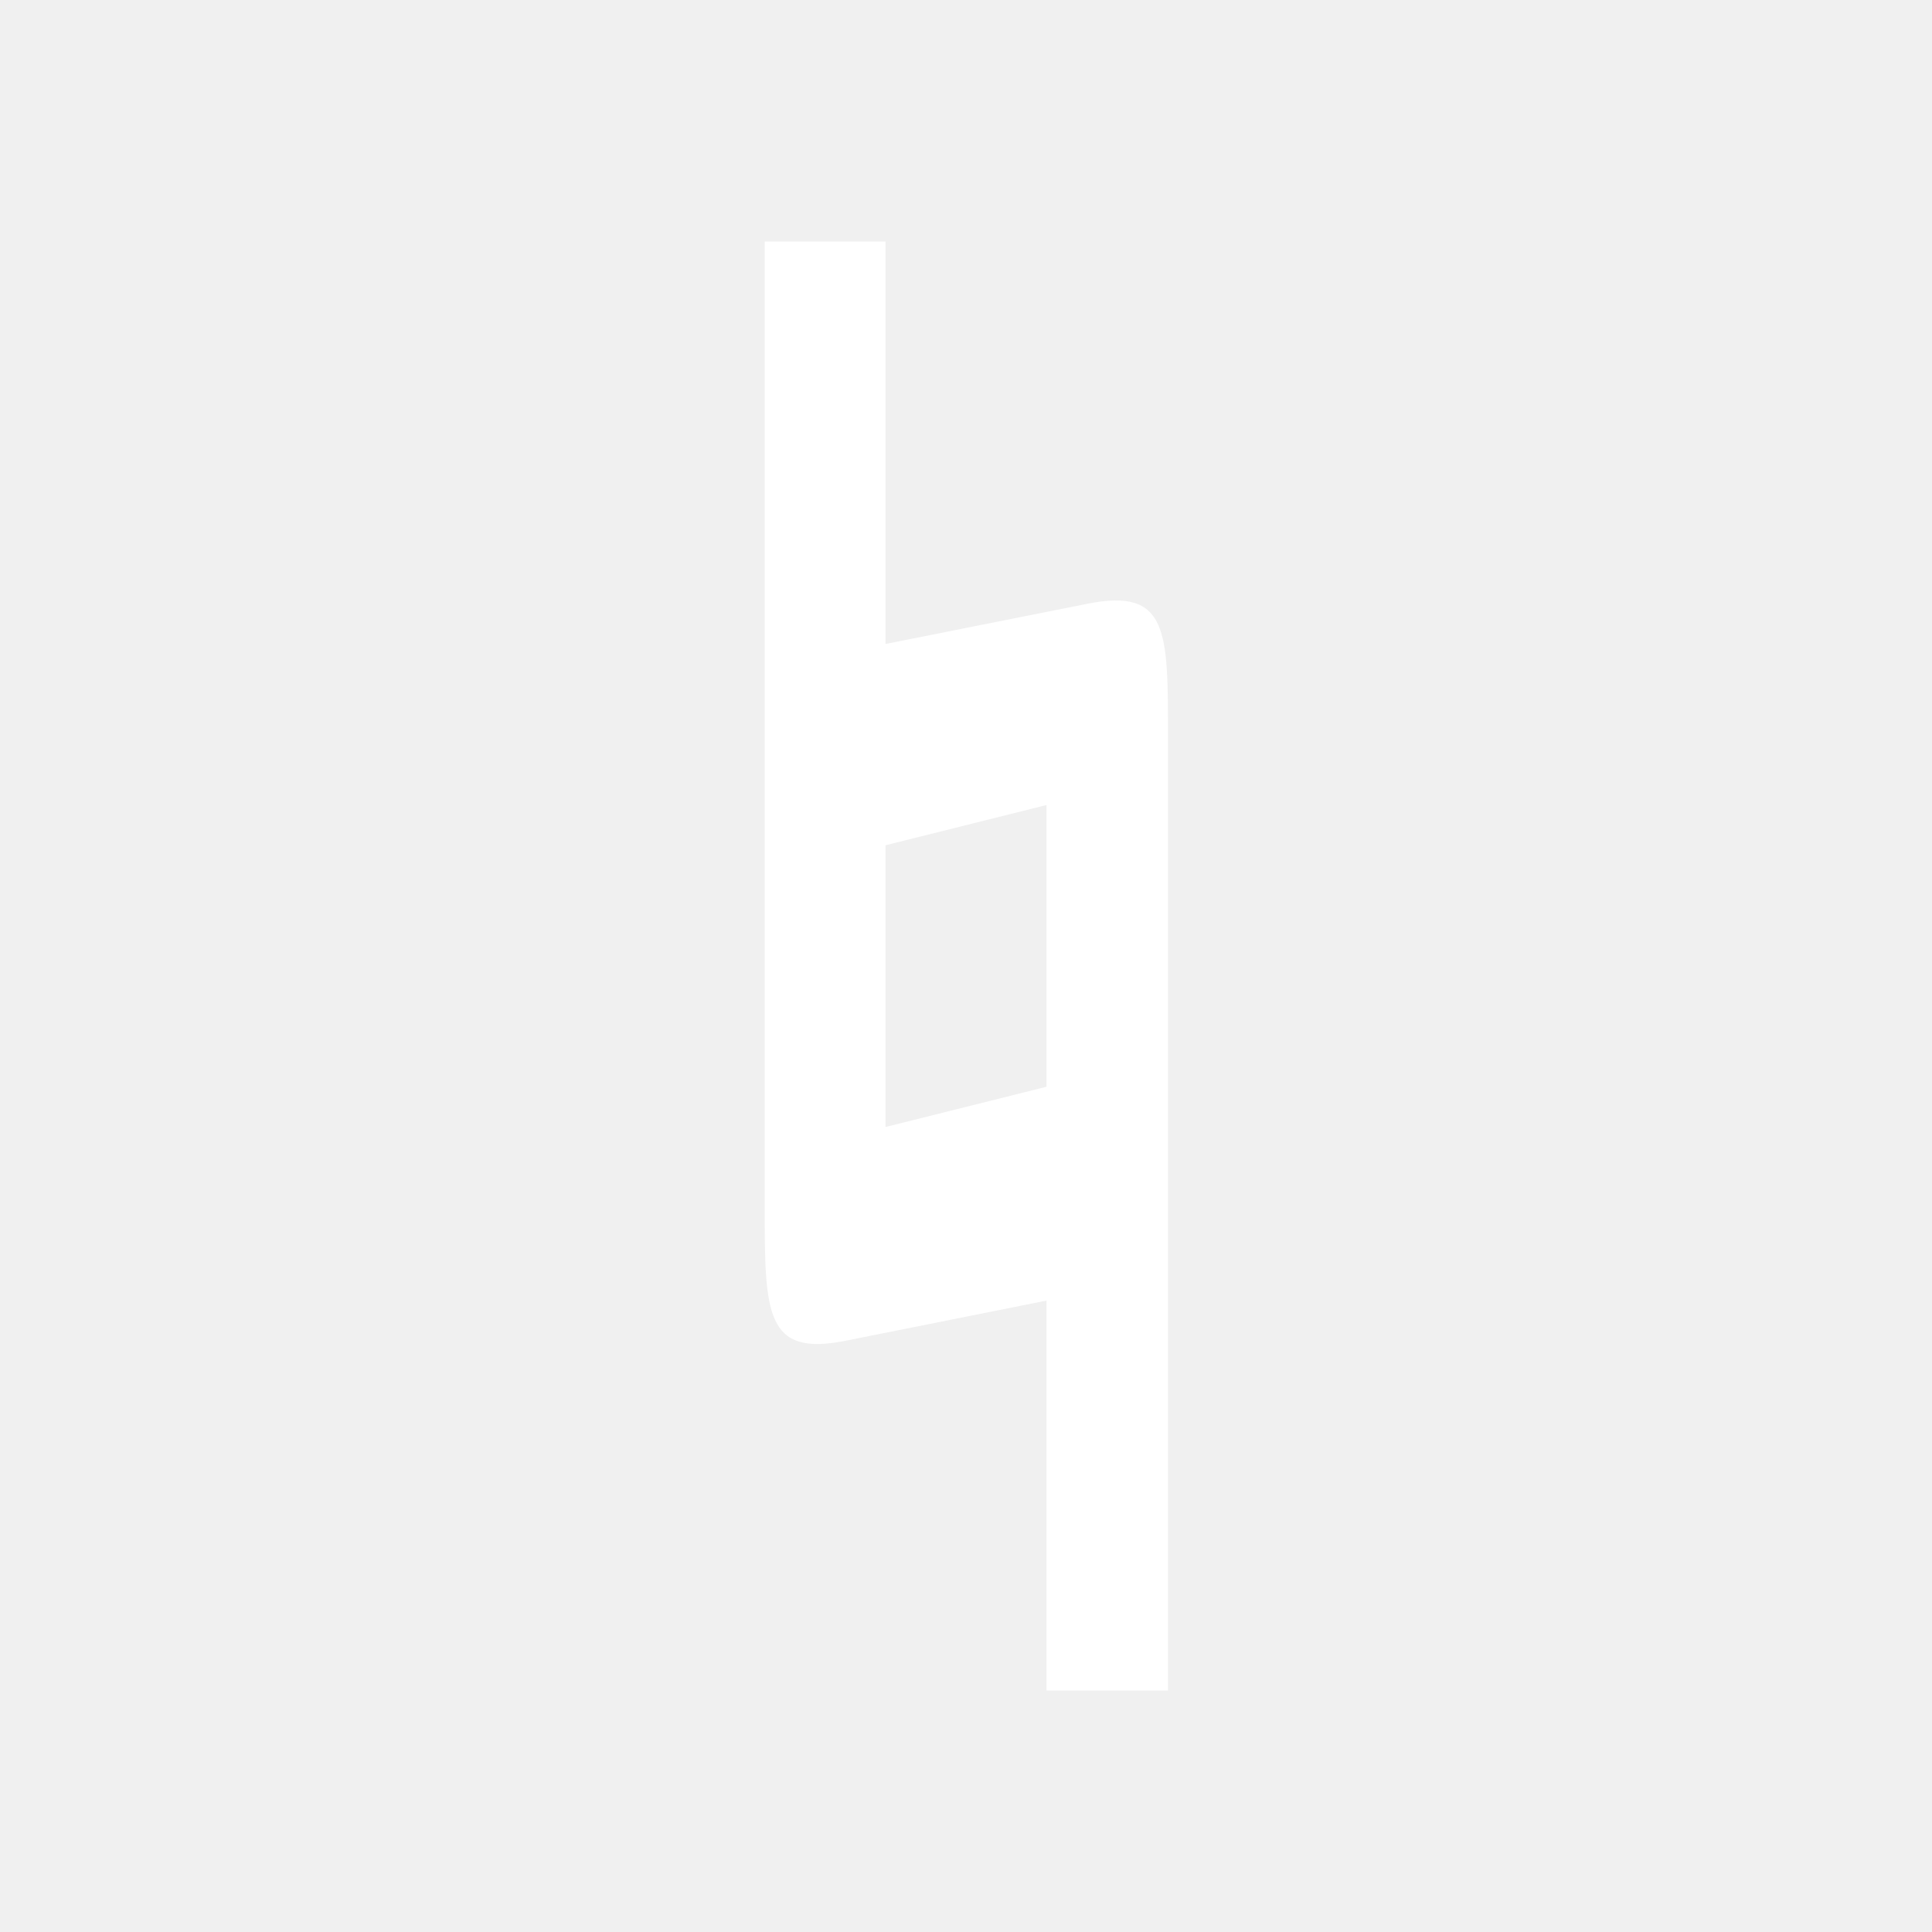
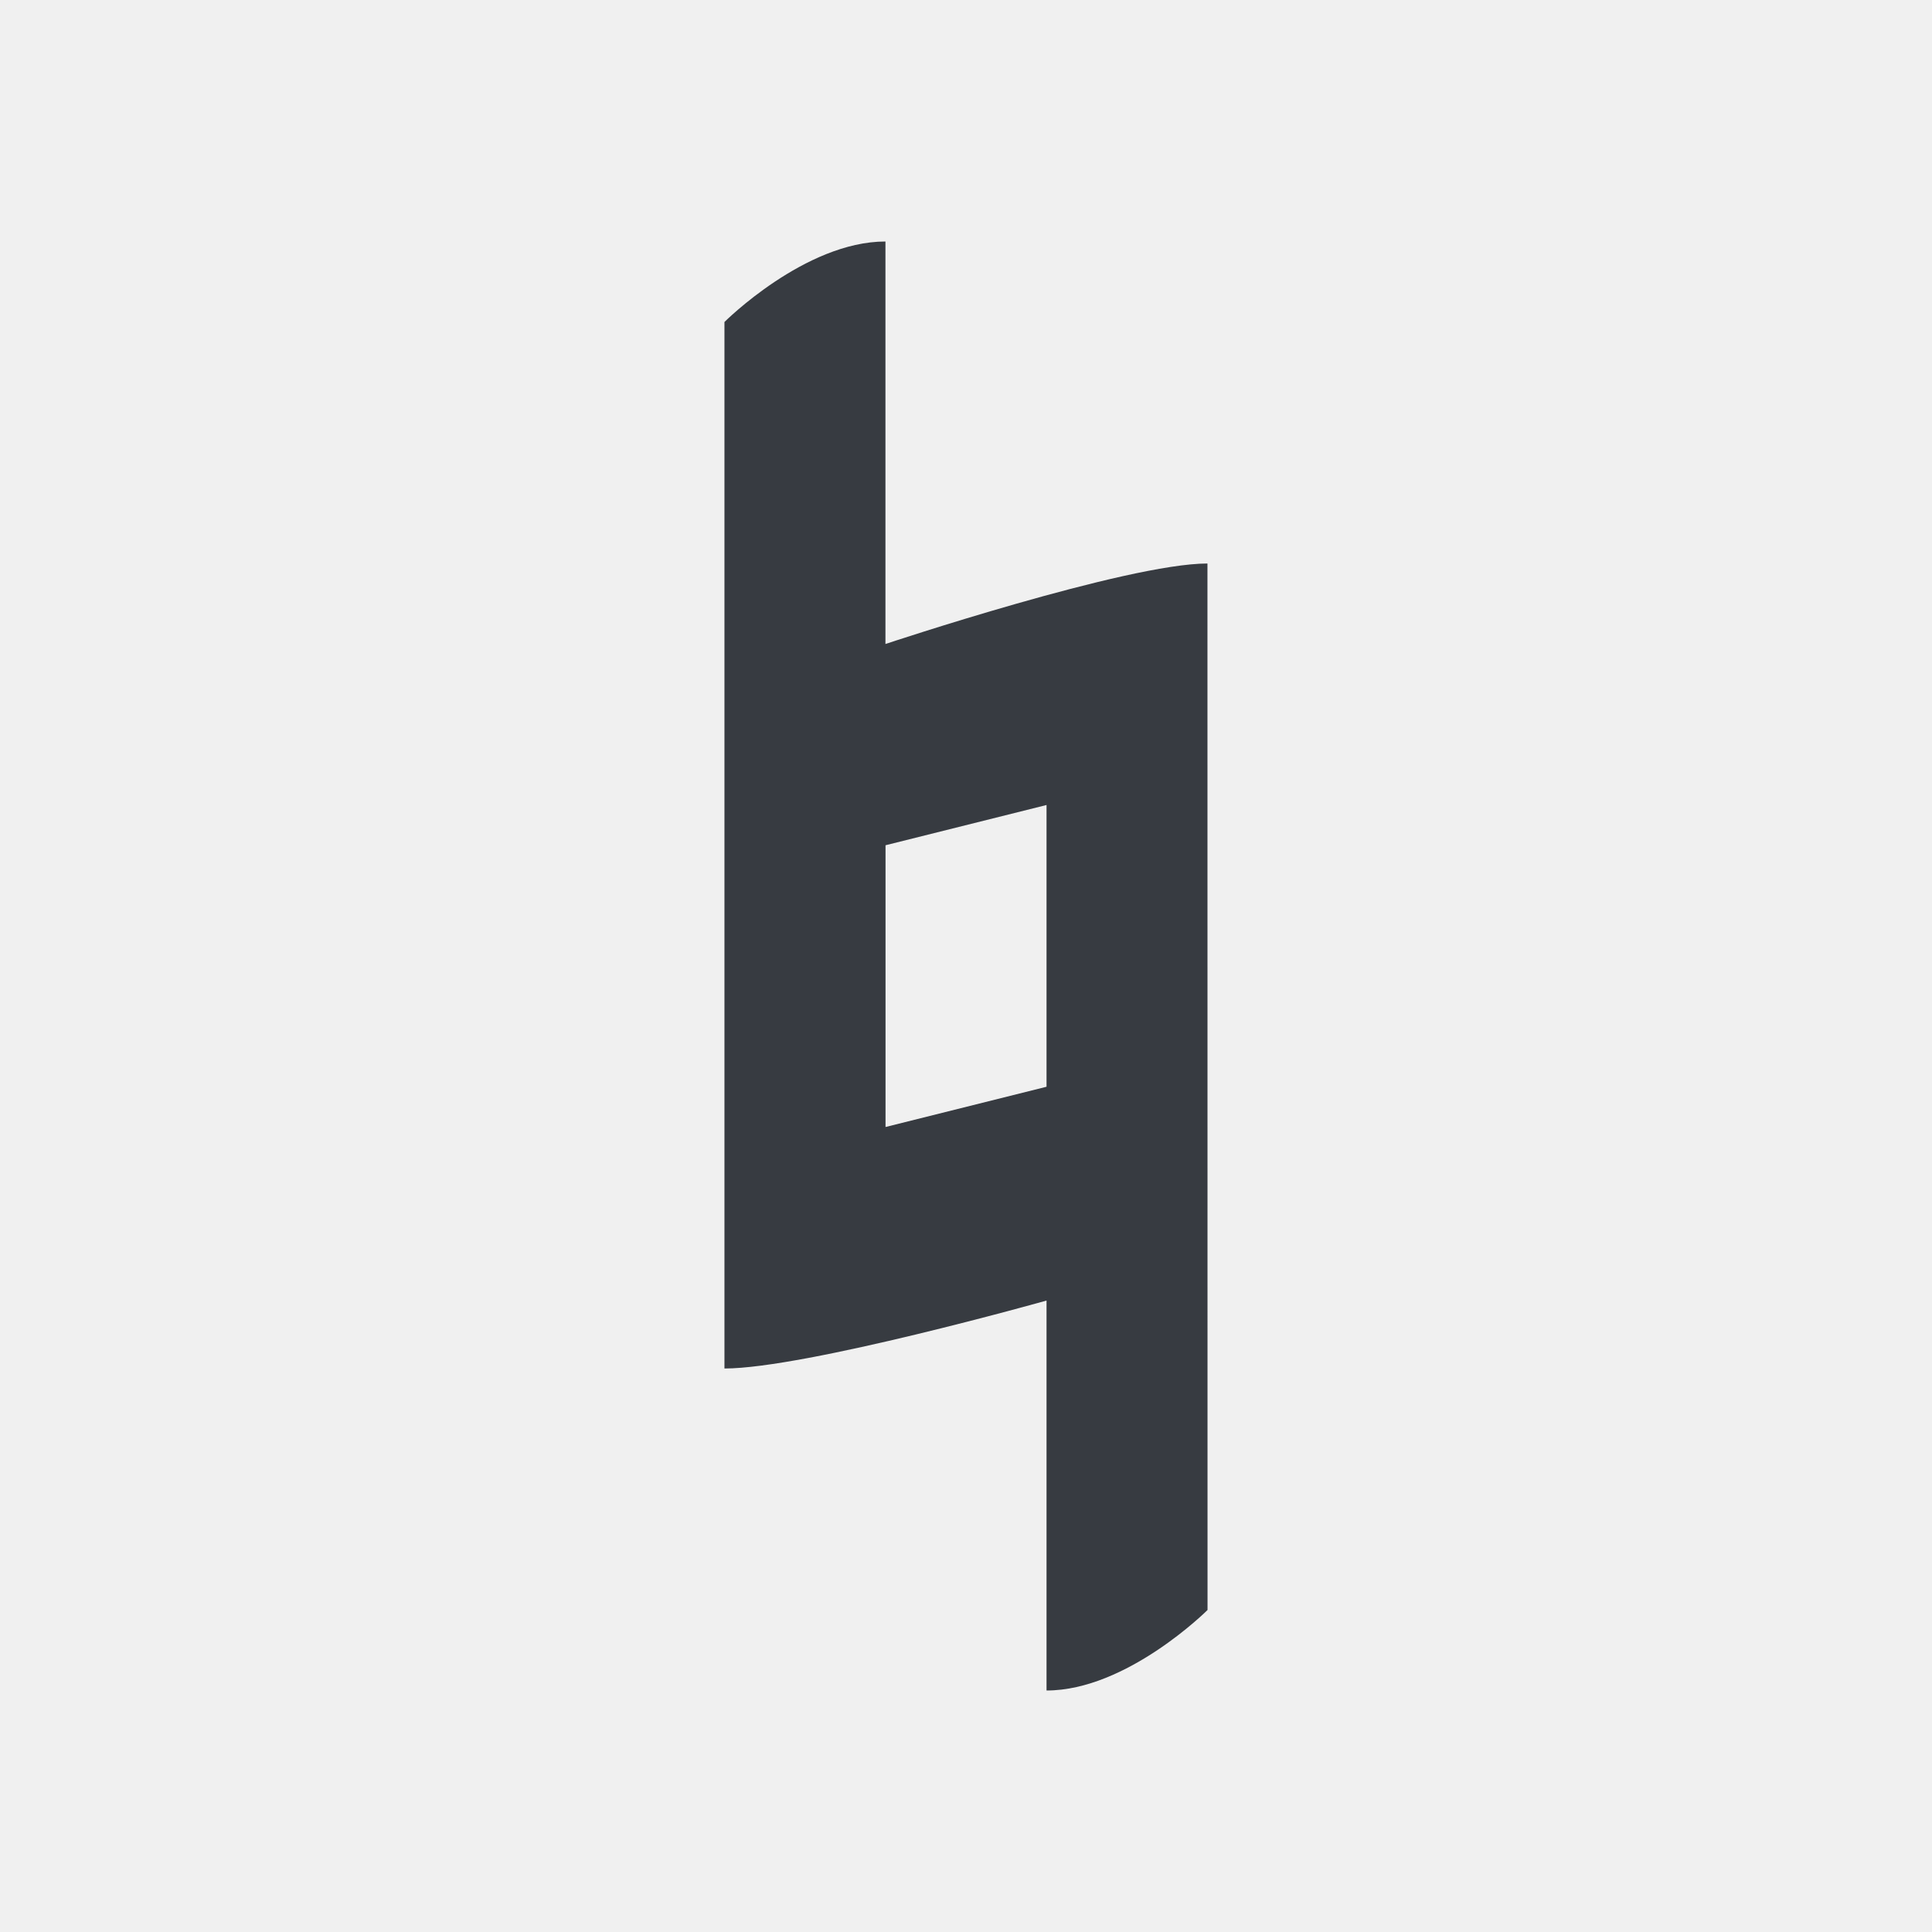
- <svg xmlns="http://www.w3.org/2000/svg" height="24" id="svg7384" version="1.1" width="24">
-   <defs id="defs7386" />
-   <g id="actions" style="display:inline" transform="translate(-689.0006,-267)">
-     <path d="m 698.5,270 0,12 c 0,1.316 0.009,1.854 1,1.656 l 2.501,-0.5 0,4.844 1.509,0 0,-11.844 c 0,-1.316 0.006,-1.857 -1,-1.656 l -2.509,0.5 0,-5 z m 3.501,7 0,3.5 -2,0.5 0,-3.5 z" id="path19779" style="fill:#ffffff;stroke:none" />
+ <svg xmlns="http://www.w3.org/2000/svg" height="24" version="1.1" width="24">
+   <g transform="translate(-689.0006,-243)">
+     <path d="m 698,247 0,13 c 1,0 4.001,-0.844 4.001,-0.844 0,0 0,3.813 0,4.844 0.999,0 2,-1 2,-1 L 704,250 c -1,0 -4,1 -4,1 0,0 0,-3.993 0,-5 -1,0 -2,1 -2,1 z m 4.001,6 0,3.5 -2,0.5 0,-3.5 z" style="fill:#373b41" />
  </g>
</svg>
